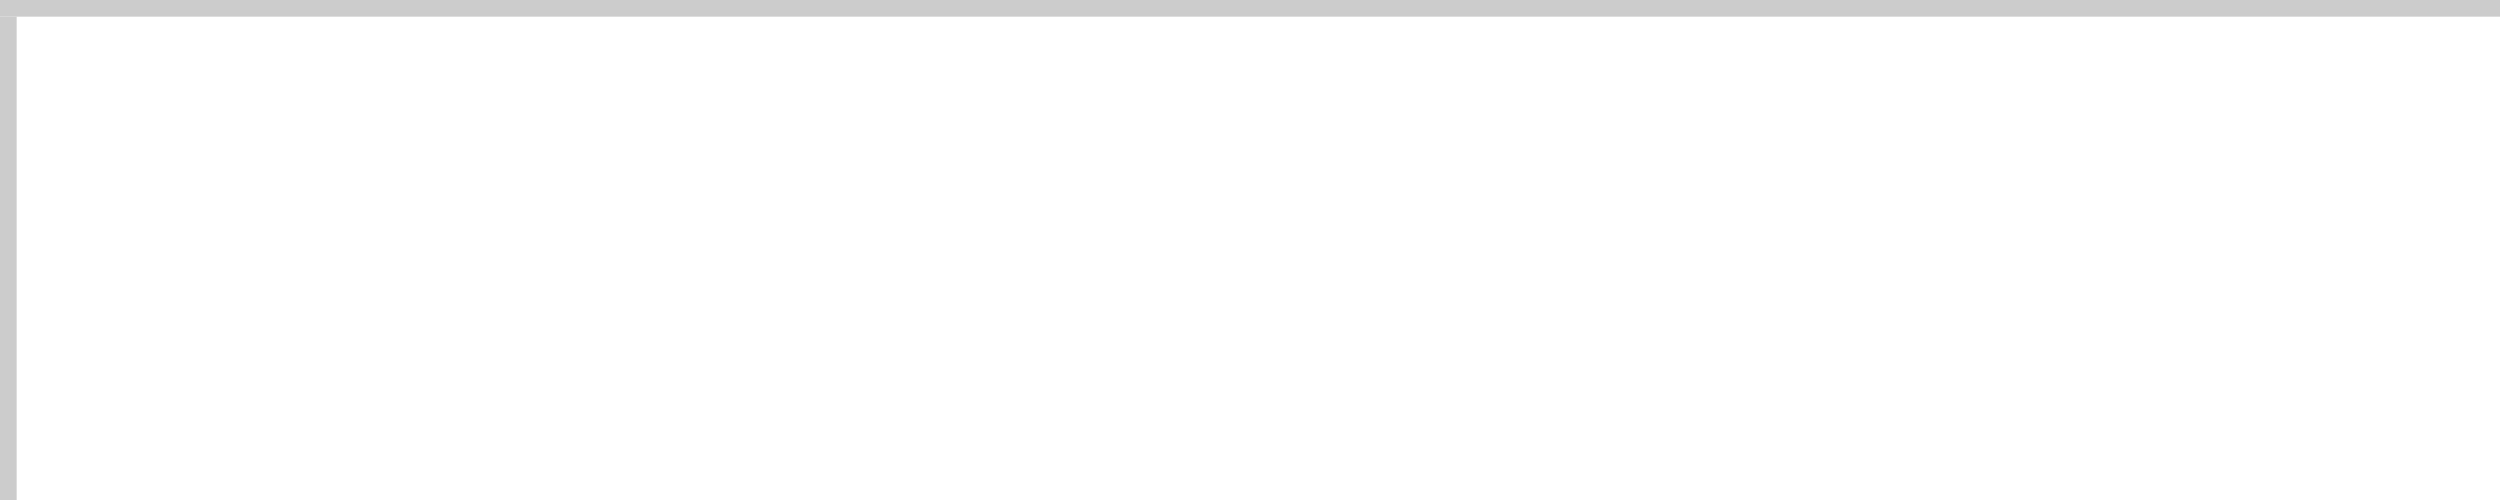
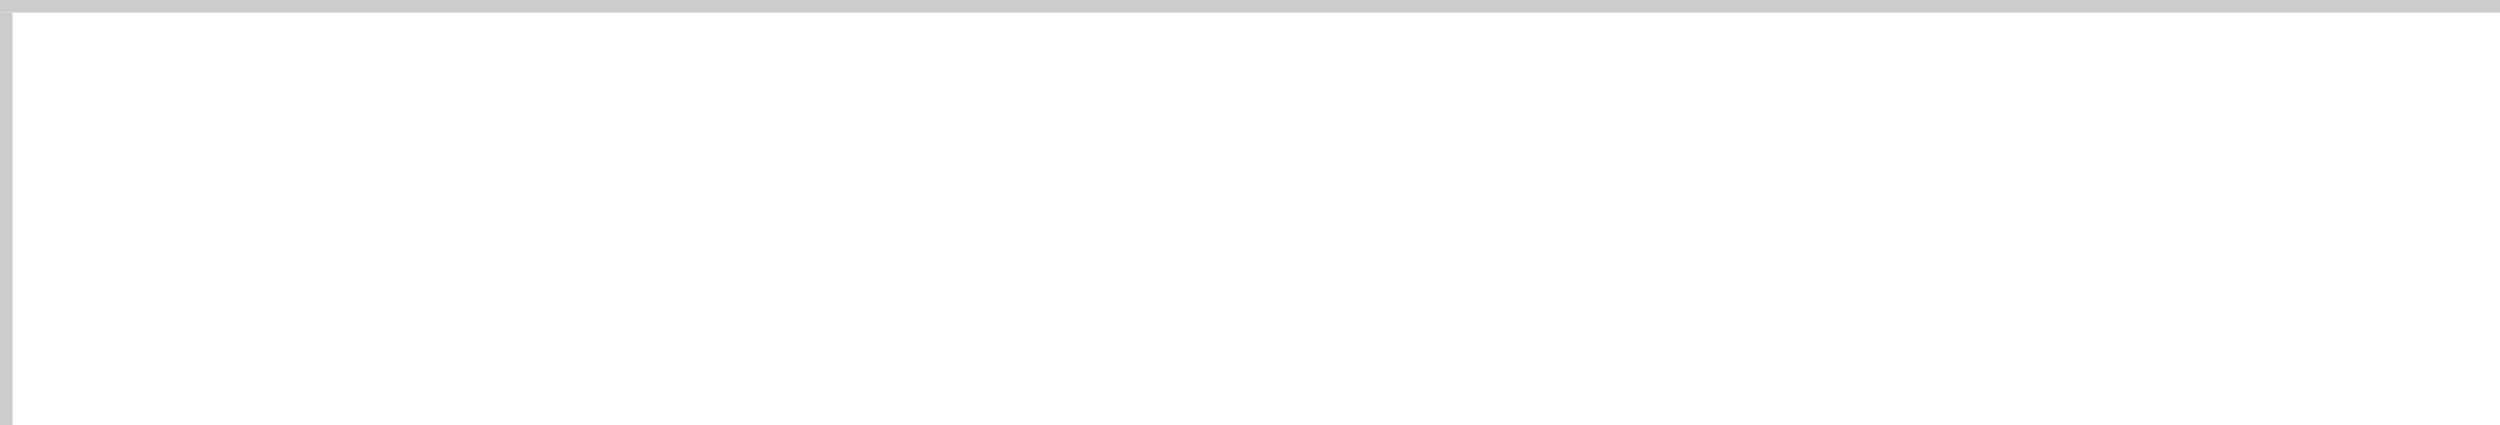
- <svg xmlns="http://www.w3.org/2000/svg" version="1.1" width="150px" height="30px" viewBox="0 267 150 30">
-   <path d="M 1 1  L 150 1  L 150 30  L 1 30  L 1 1  Z " fill-rule="nonzero" fill="rgba(255, 255, 255, 1)" stroke="none" transform="matrix(1 0 0 1 0 267 )" class="fill" />
-   <path d="M 0.5 1  L 0.5 30  " stroke-width="1" stroke-dasharray="0" stroke="rgba(204, 204, 204, 1)" fill="none" transform="matrix(1 0 0 1 0 267 )" class="stroke" />
-   <path d="M 0 0.5  L 150 0.5  " stroke-width="1" stroke-dasharray="0" stroke="rgba(204, 204, 204, 1)" fill="none" transform="matrix(1 0 0 1 0 267 )" class="stroke" />
+ <svg xmlns="http://www.w3.org/2000/svg" version="1.1" width="200px" height="34px" viewBox="0 30 200 34">
+   <path d="M 1 1  L 200 1  L 200 34  L 1 34  L 1 1  Z " fill-rule="nonzero" fill="rgba(255, 255, 255, 1)" stroke="none" transform="matrix(1 0 0 1 0 30 )" class="fill" />
+   <path d="M 0.5 1  L 0.5 34  " stroke-width="1" stroke-dasharray="0" stroke="rgba(204, 204, 204, 1)" fill="none" transform="matrix(1 0 0 1 0 30 )" class="stroke" />
+   <path d="M 0 0.5  L 200 0.5  " stroke-width="1" stroke-dasharray="0" stroke="rgba(204, 204, 204, 1)" fill="none" transform="matrix(1 0 0 1 0 30 )" class="stroke" />
</svg>
